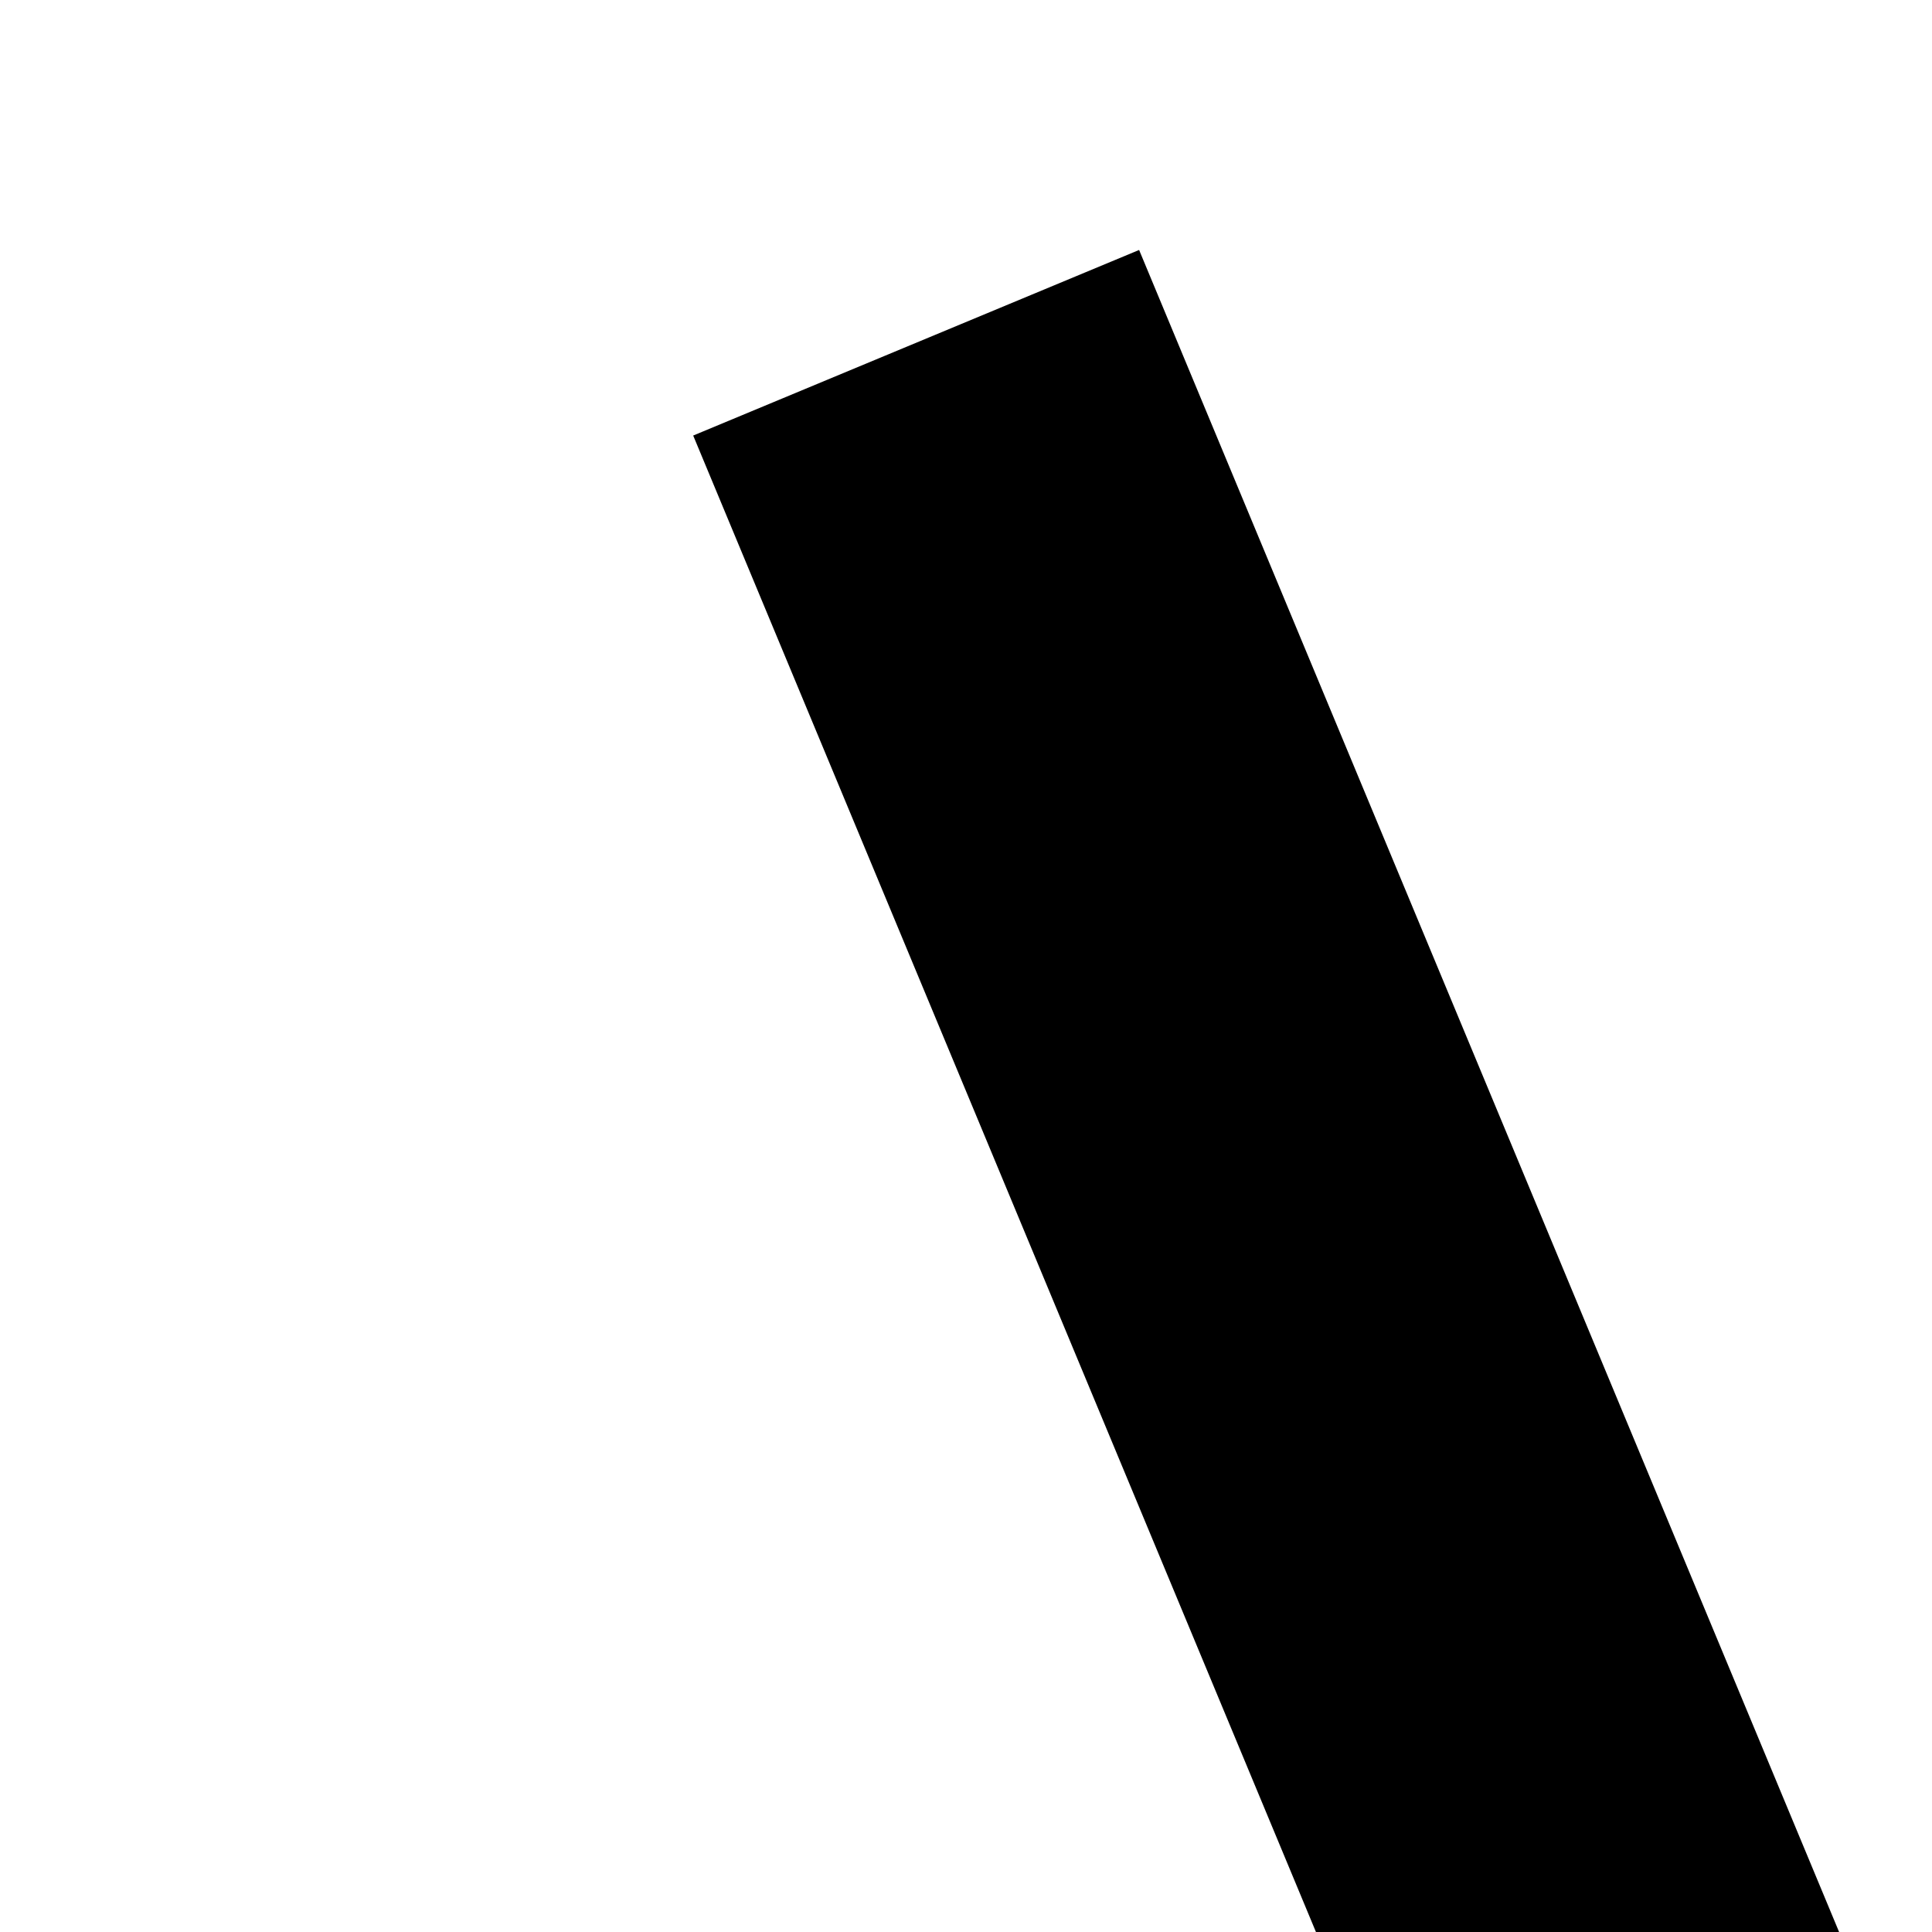
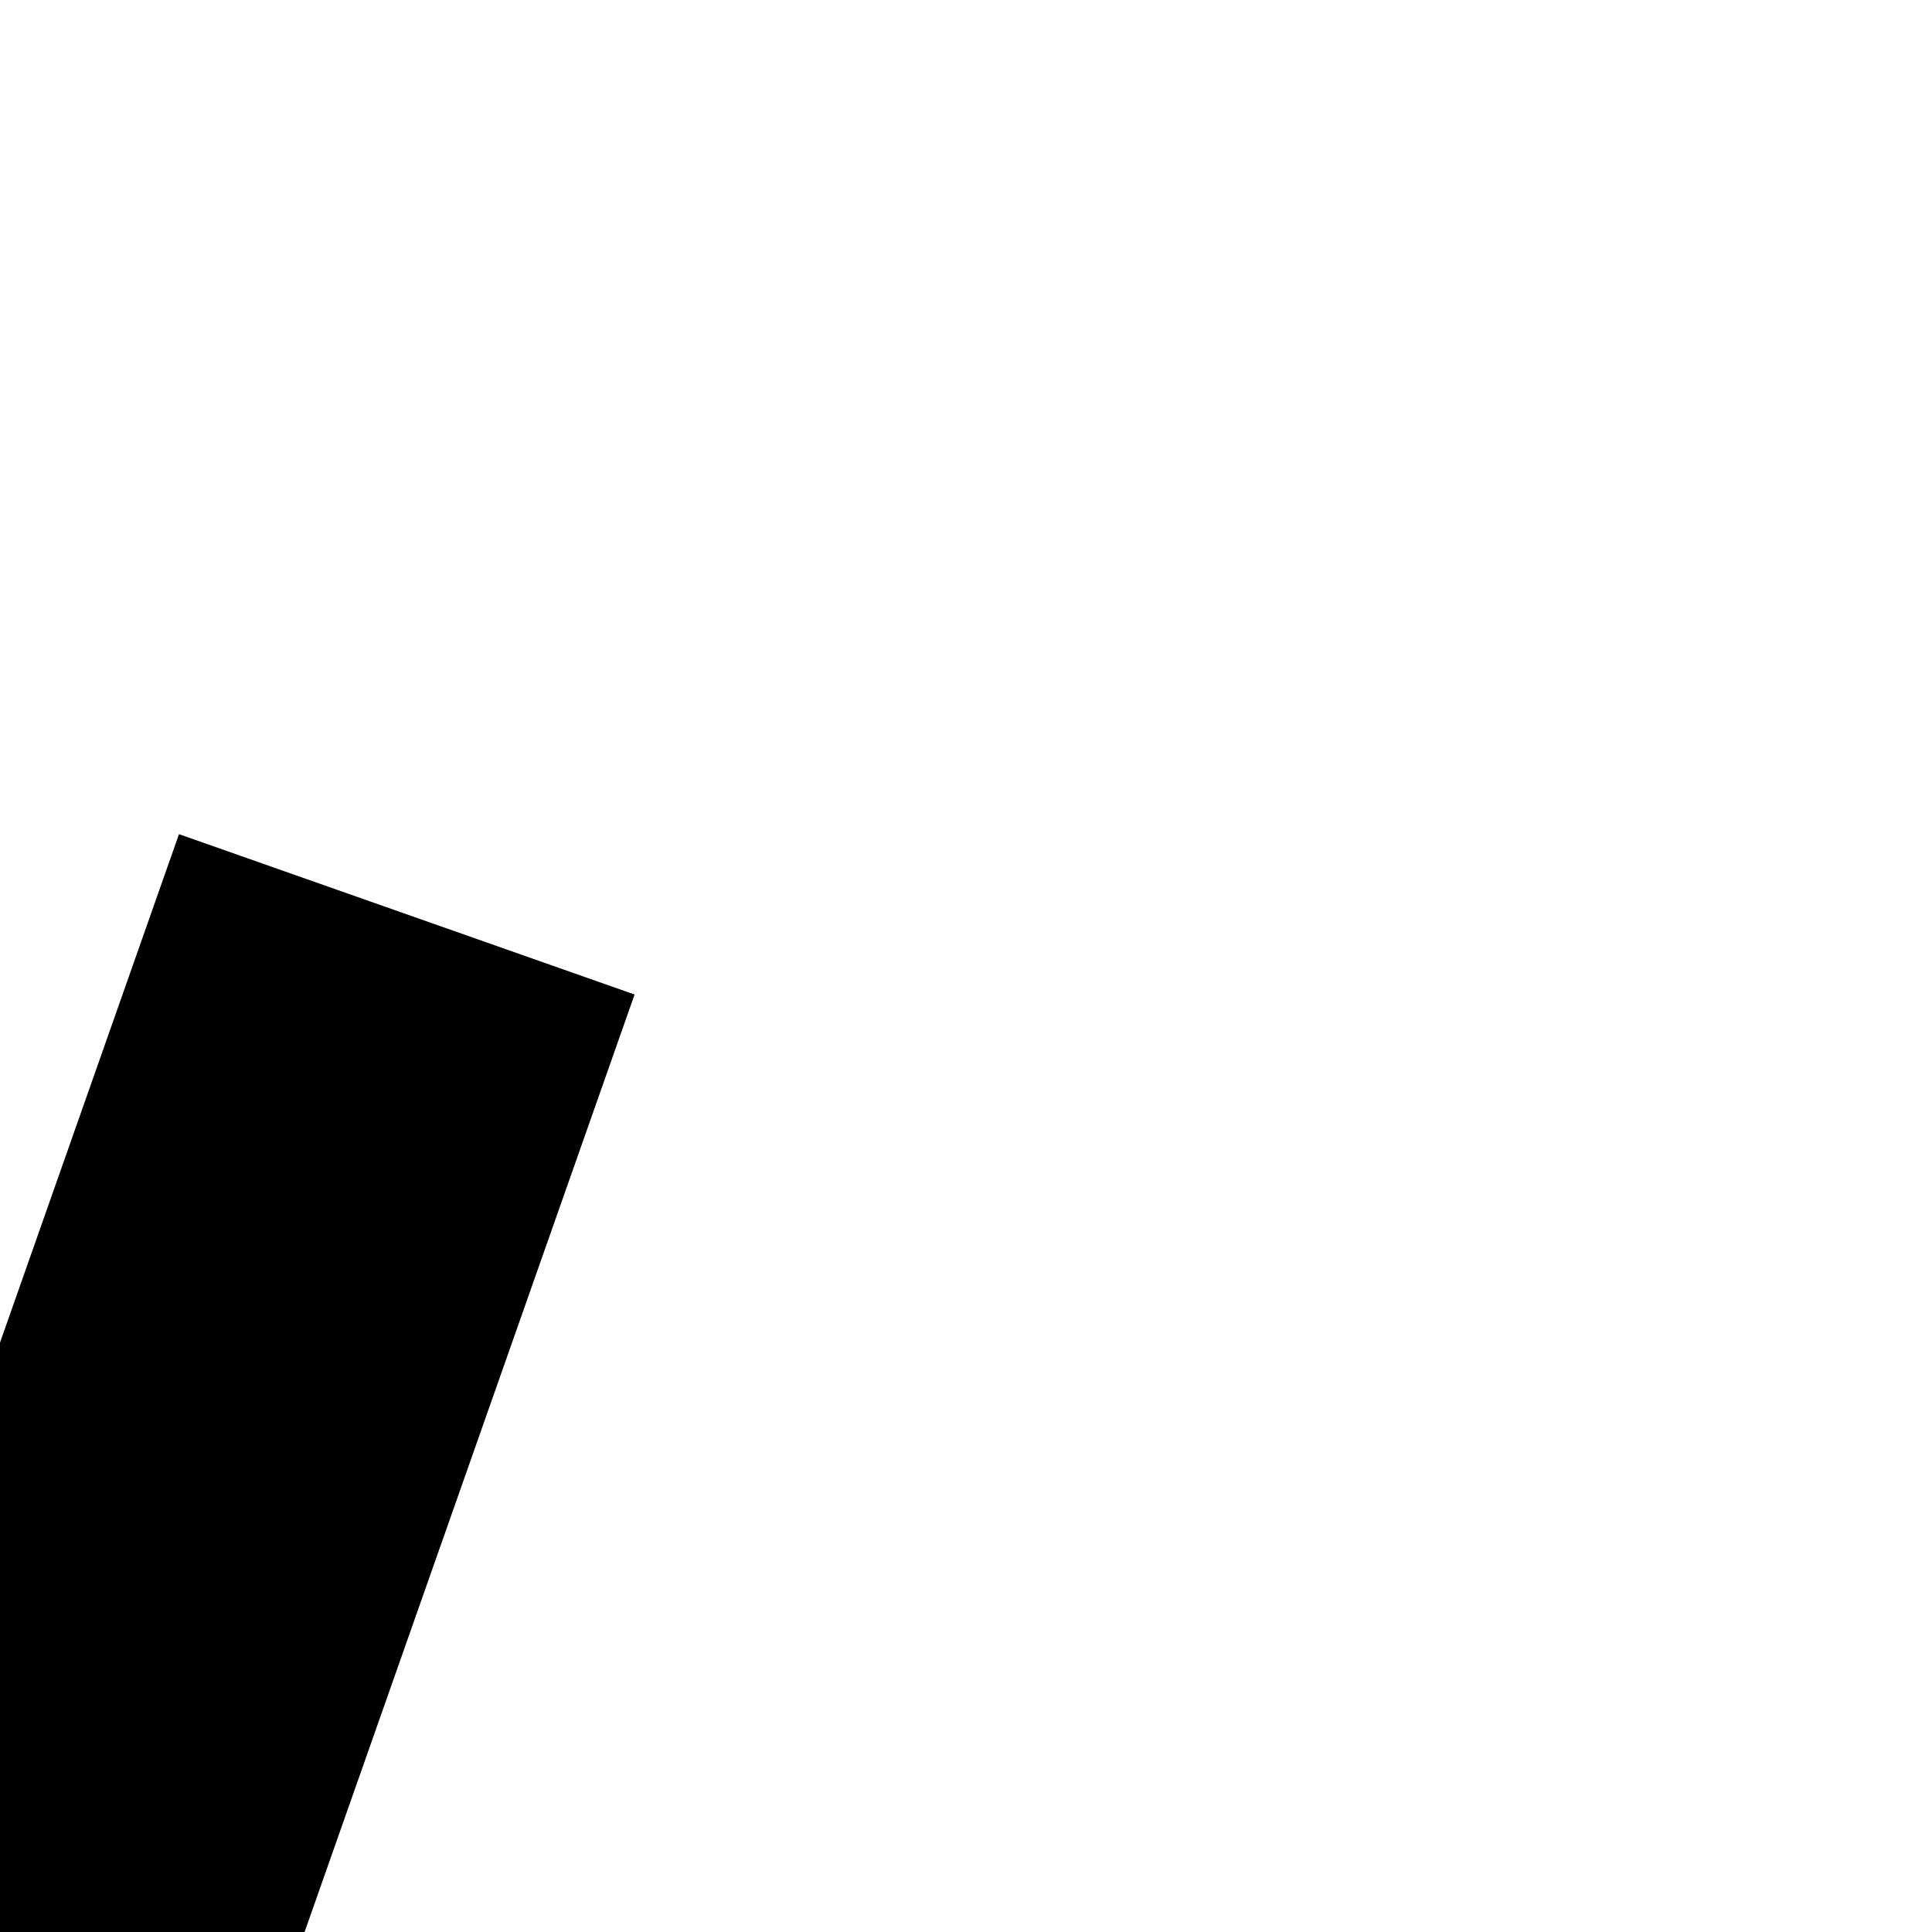
- <svg xmlns="http://www.w3.org/2000/svg" version="1.1" width="4px" height="4px" preserveAspectRatio="xMinYMid meet" viewBox="414 111  4 2">
-   <path d="M 584.946 222.854  L 589.593 227.5  L 584.946 232.146  L 585.654 232.854  L 590.654 227.854  L 591.007 227.5  L 590.654 227.146  L 585.654 222.146  L 584.946 222.854  Z " fill-rule="nonzero" fill="#000000" stroke="none" transform="matrix(0.3842151 0.9232436 -0.9232436 0.3842151 496.07 -288.7556 )" />
-   <path d="M 338 227.5  L 590 227.5  " stroke-width="1" stroke="#000000" fill="none" transform="matrix(0.3842151 0.9232436 -0.9232436 0.3842151 496.07 -288.7556 )" />
+ <svg xmlns="http://www.w3.org/2000/svg" version="1.1" width="4px" height="4px" preserveAspectRatio="xMinYMid meet" viewBox="416 113  4 2">
+   <path d="M 491.946 223.854  L 496.593 228.5  L 491.946 233.146  L 492.654 233.854  L 497.654 228.854  L 498.007 228.5  L 497.654 228.146  L 492.654 223.146  L 491.946 223.854  Z " fill-rule="nonzero" fill="#000000" stroke="none" transform="matrix(-0.3320348 0.9432671 -0.9432671 -0.3320348 717.0476 -50.77012 )" />
+   <path d="M 255 228.5  L 497 228.5  " stroke-width="1" stroke="#000000" fill="none" transform="matrix(-0.3320348 0.9432671 -0.9432671 -0.3320348 717.0476 -50.77012 )" />
</svg>
